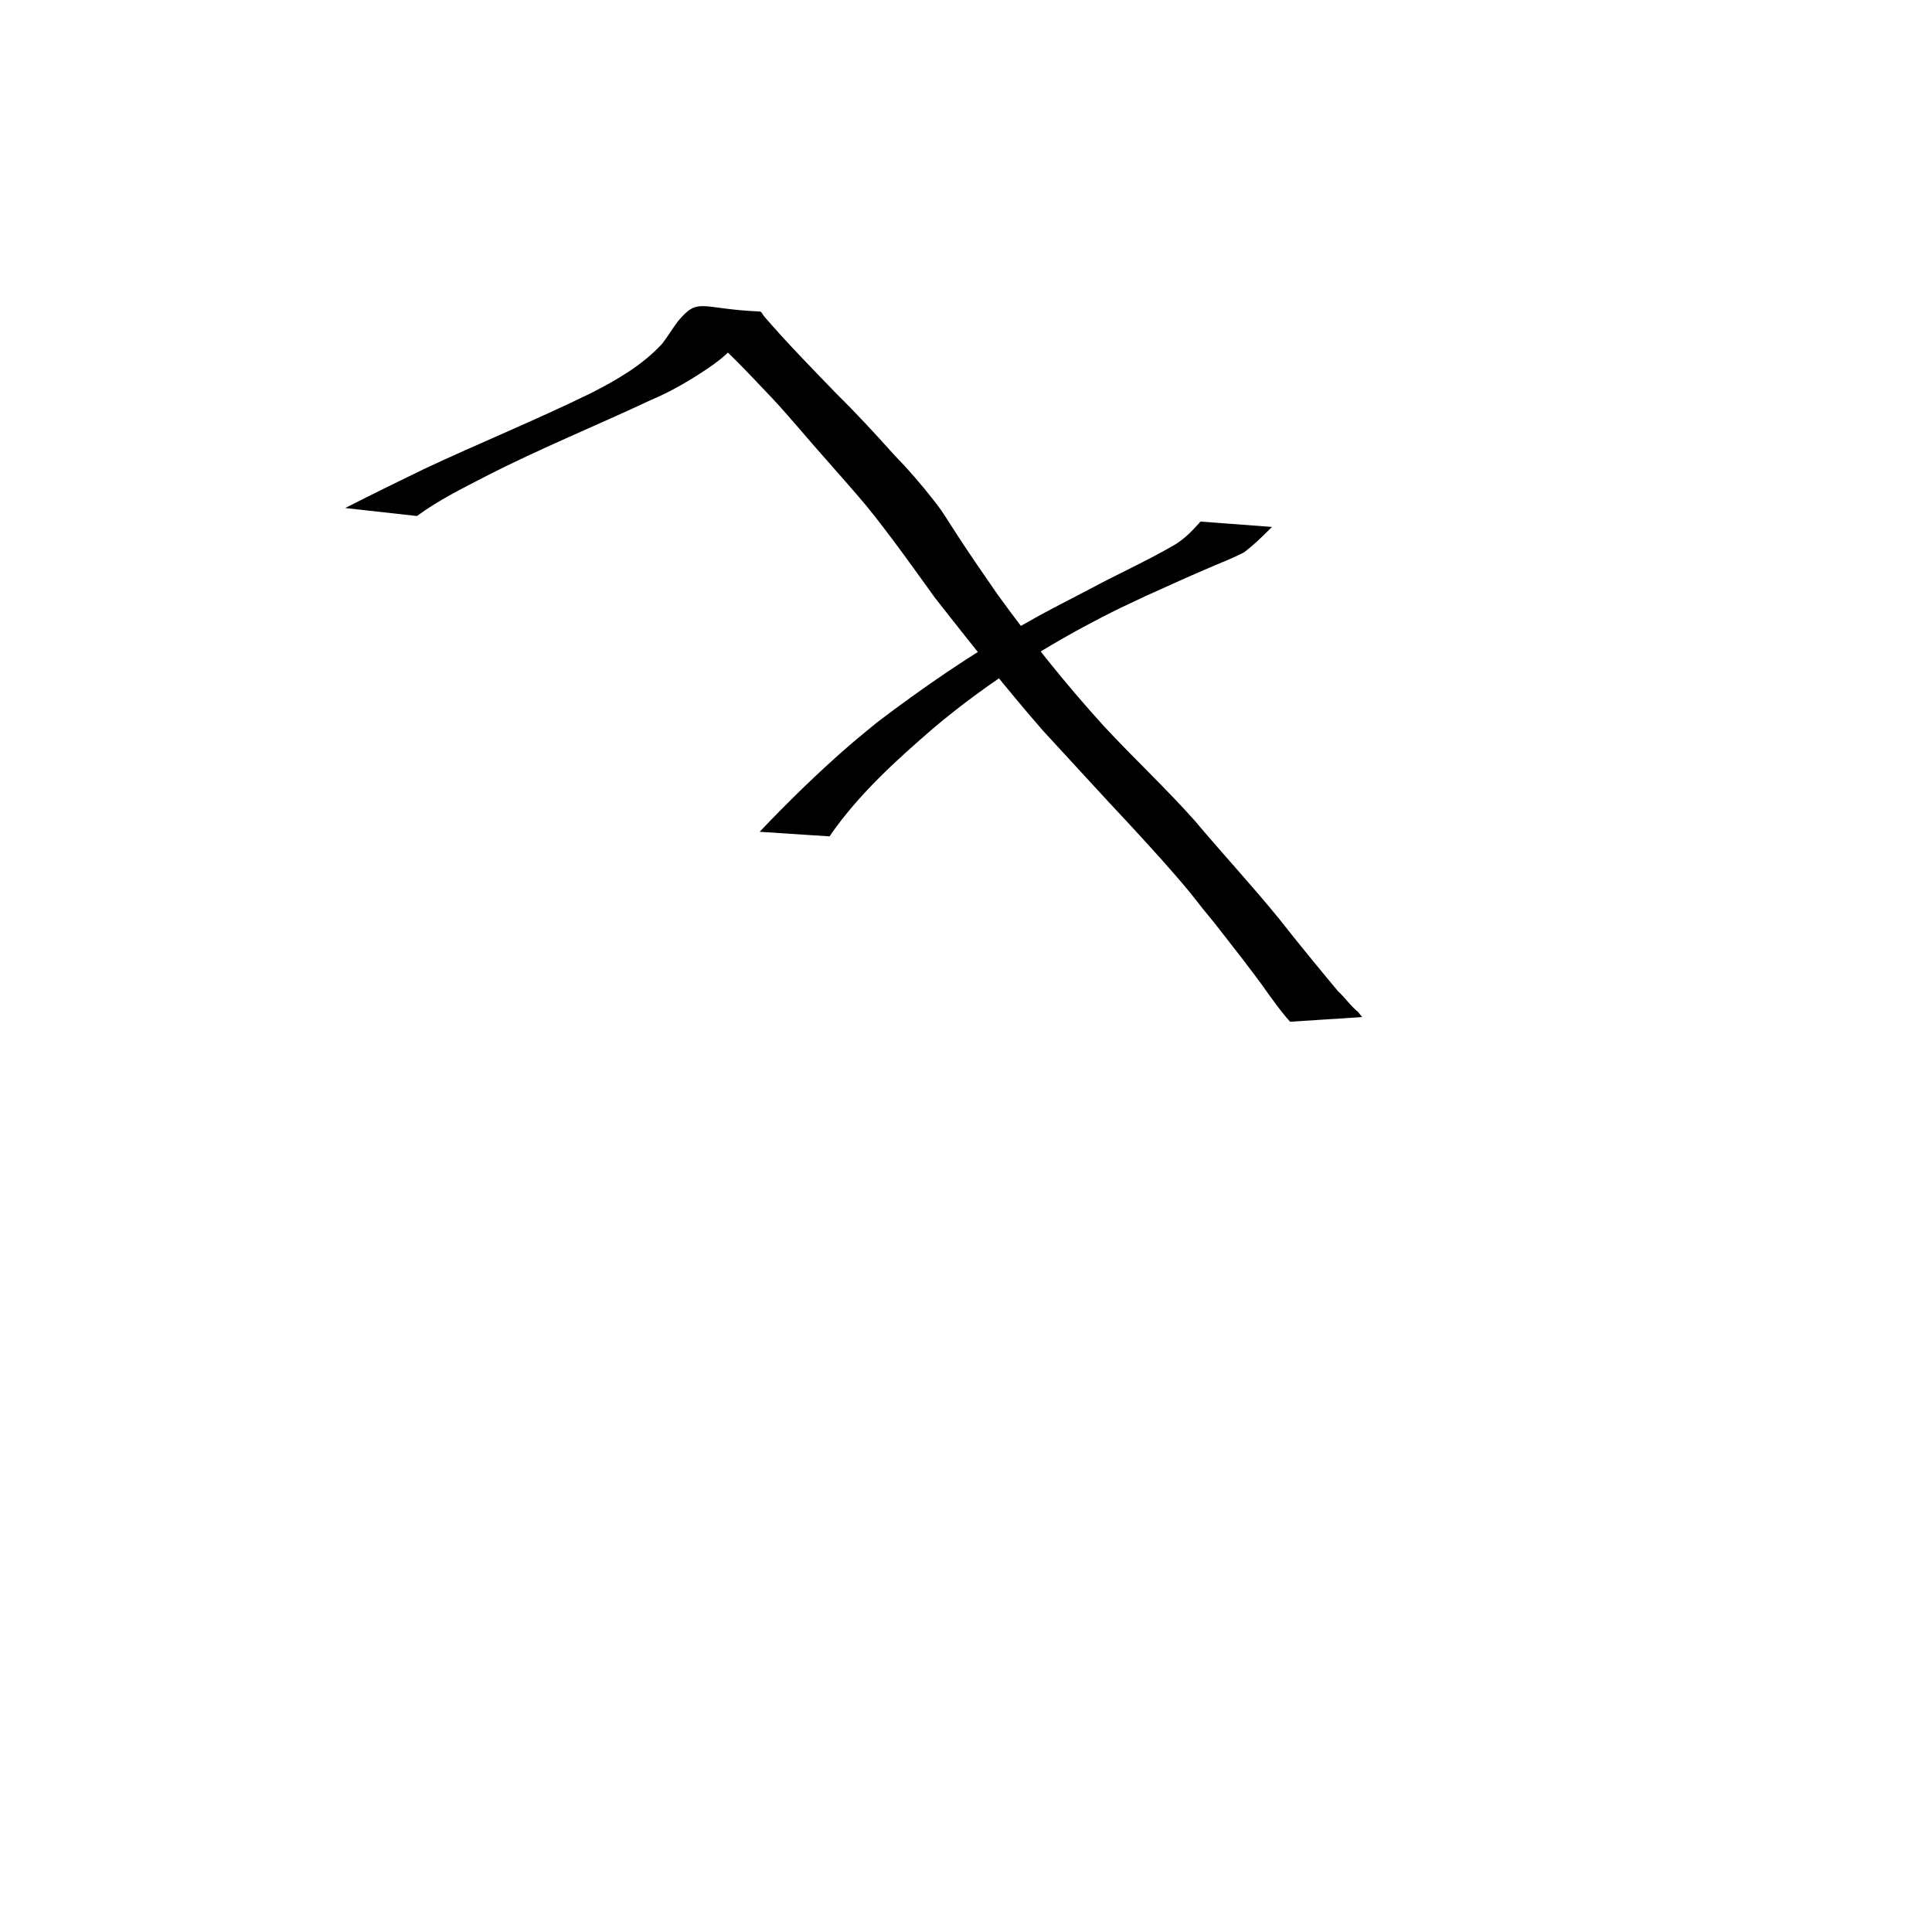
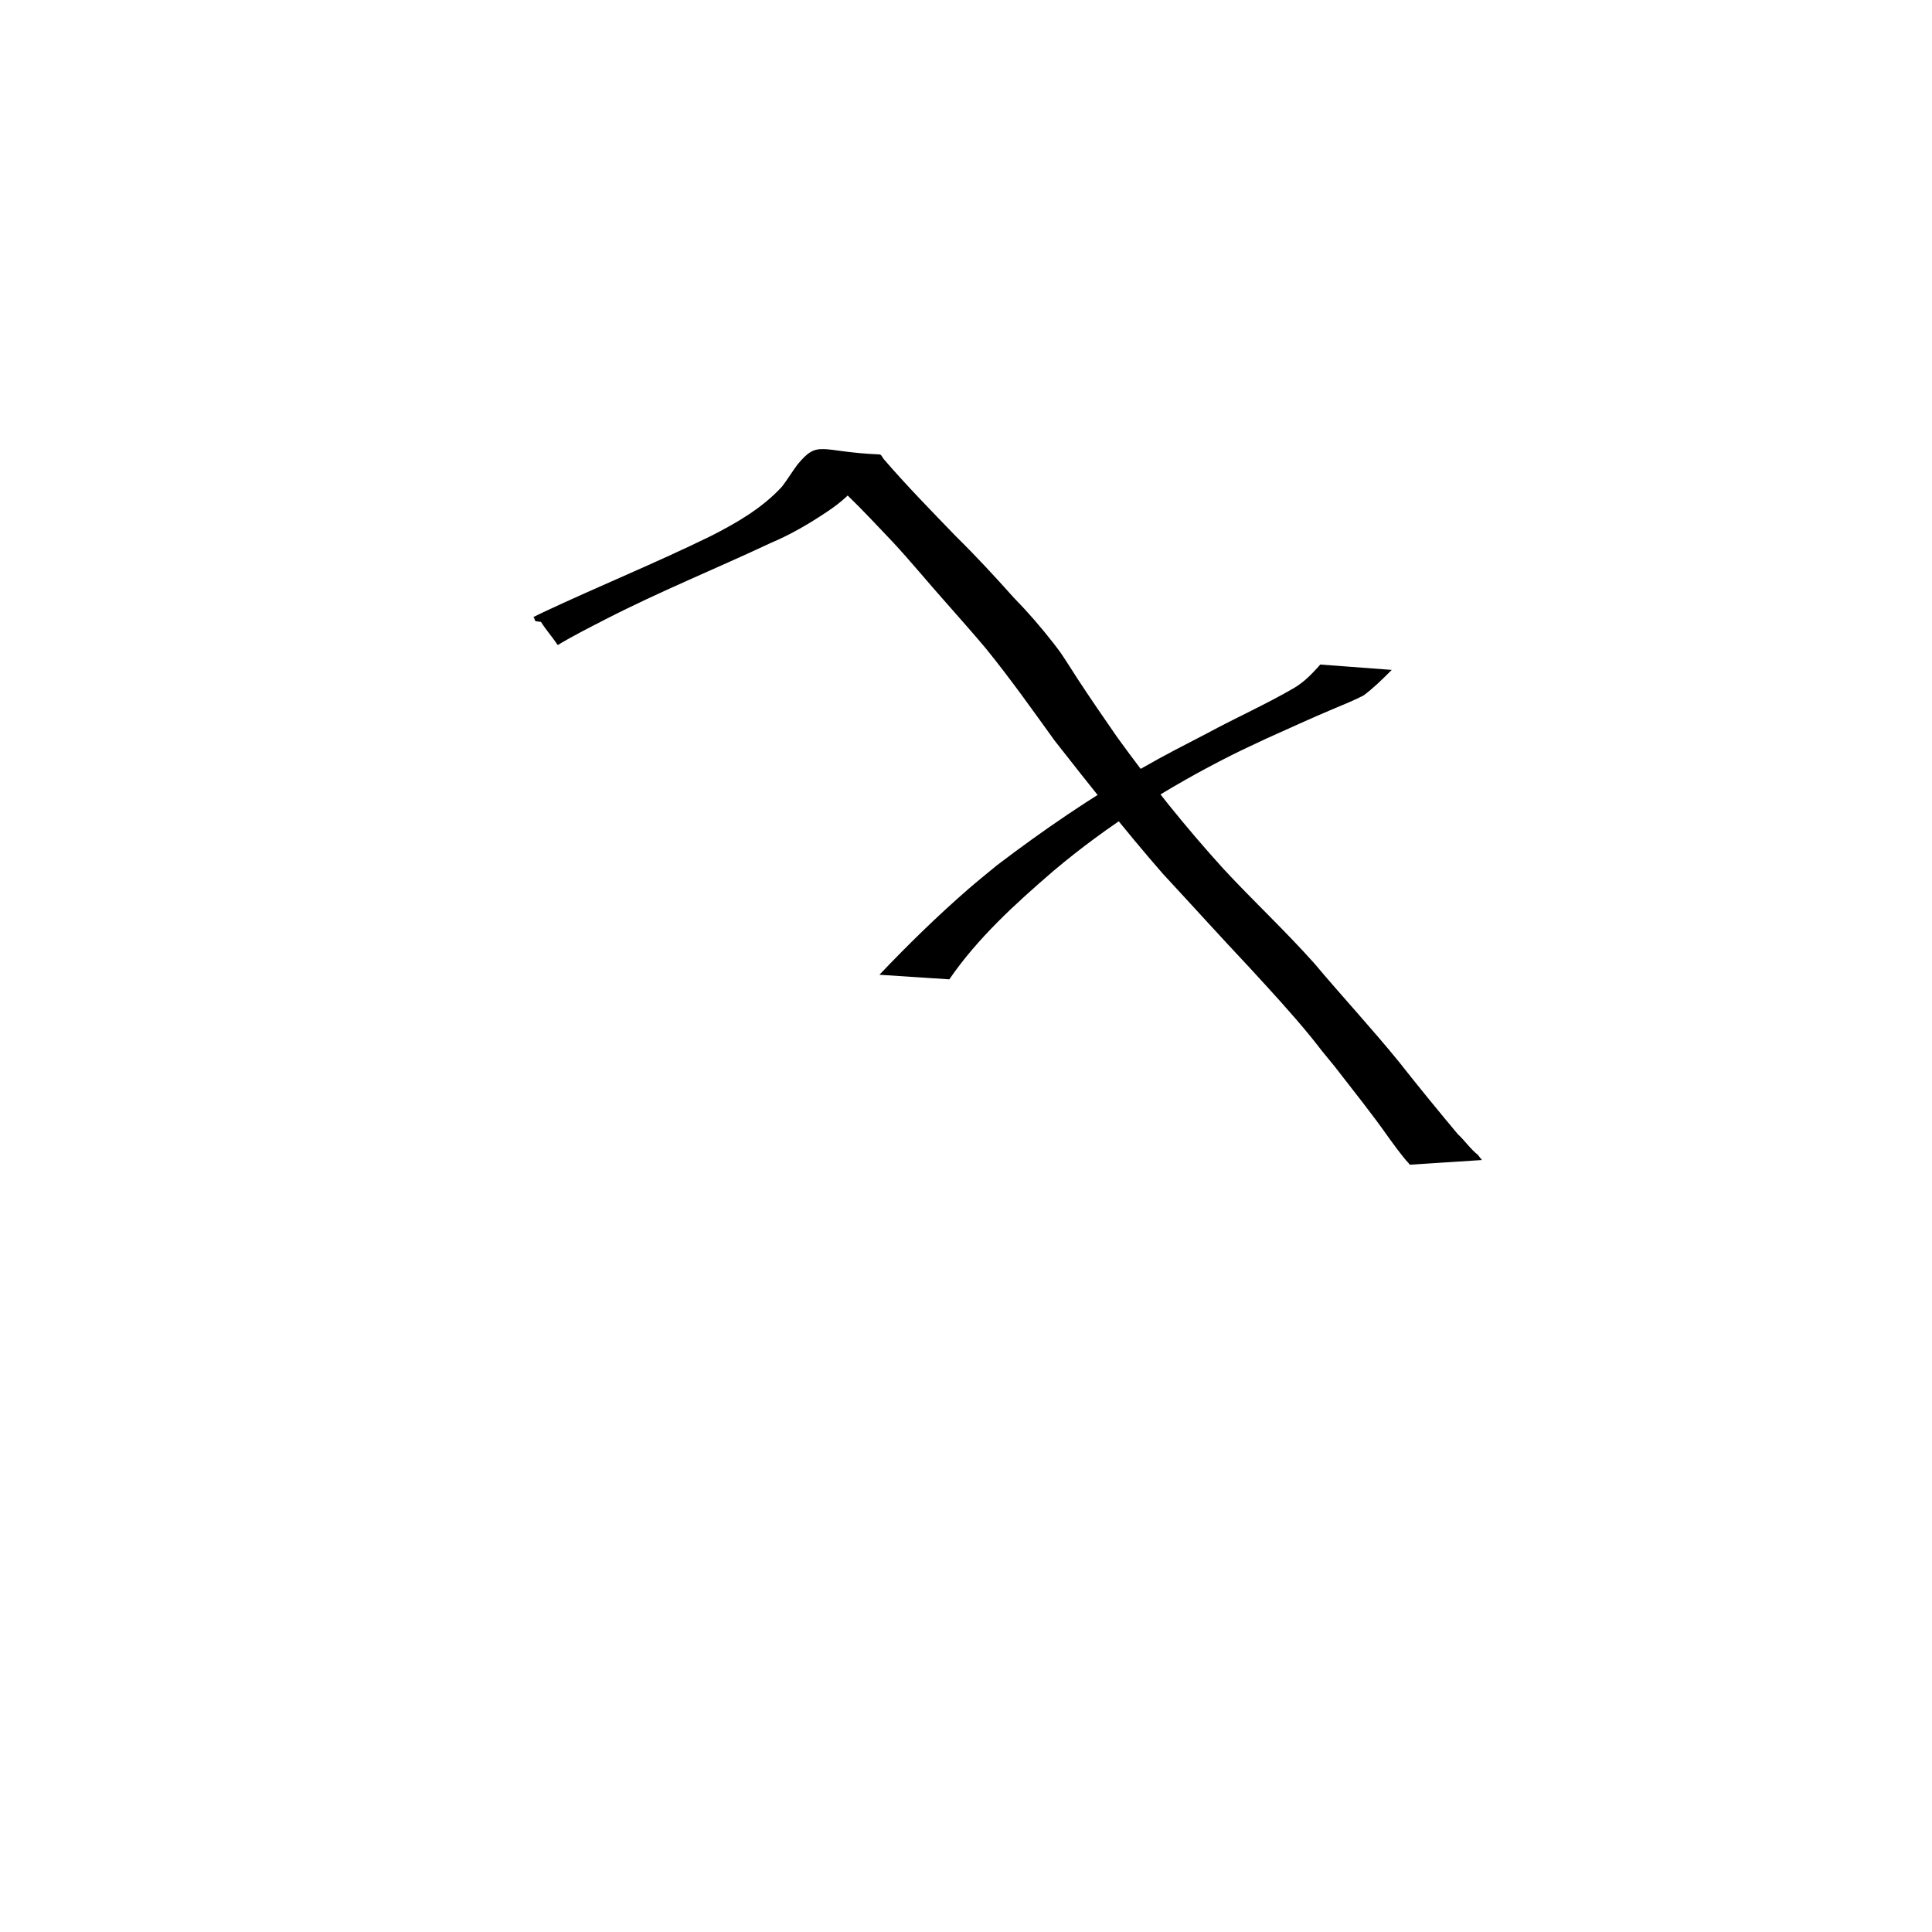
<svg xmlns="http://www.w3.org/2000/svg" width="1000" height="1000" viewBox="0 0 264.583 264.583" version="1.1" id="svg1">
  <defs id="defs1" />
-   <path style="fill:#000000;stroke-width:26.458" id="path5" d="m 57.099,70.666 c 2.95,-2.166 6.234,-3.792 9.478,-5.462 7.385,-3.791 15.089,-6.91 22.6,-10.439 2.676,-1.123 5.177,-2.591 7.587,-4.196 1.274,-0.848 2.385,-1.697 3.437,-2.8 0.836,-0.98 1.536,-2.061 2.358,-3.053 0.366,-0.209 0.567,-0.598 0.879,-0.864 0.075,-0.064 0.348,-0.158 0.25,-0.156 -10.1,0.195 -12.337,-0.587 -8.679,0.552 3.988,2.991 7.335,6.728 10.771,10.314 2.527,2.712 4.868,5.586 7.337,8.35 1.828,2.082 3.672,4.148 5.455,6.268 3.33,4.097 6.379,8.401 9.463,12.681 4.84,6.15 9.658,12.318 14.808,18.213 4.002,4.318 7.949,8.685 11.981,12.975 2.802,3.052 5.623,6.106 8.25,9.313 0.546,0.667 1.066,1.354 1.599,2.031 0.56,0.684 1.12,1.368 1.681,2.052 2.538,3.276 5.137,6.507 7.517,9.902 0.735,1.026 1.494,2.033 2.298,3.006 0.188,0.17 0.341,0.37 0.49,0.573 0,0 9.885,-0.639 9.885,-0.639 v 0 c -0.183,-0.239 -0.369,-0.477 -0.561,-0.71 -1.028,-0.813 -1.787,-1.96 -2.754,-2.843 -2.724,-3.264 -5.421,-6.55 -8.047,-9.894 -3.731,-4.584 -7.757,-8.919 -11.558,-13.444 -3.978,-4.469 -8.359,-8.545 -12.428,-12.931 -5.23,-5.746 -10.082,-11.832 -14.635,-18.128 -1.8,-2.607 -3.604,-5.21 -5.337,-7.861 -0.344,-0.527 -1.902,-2.984 -2.367,-3.648 -0.307,-0.438 -0.643,-0.855 -0.965,-1.282 -1.714,-2.207 -3.542,-4.314 -5.496,-6.311 -2.549,-2.855 -5.142,-5.657 -7.872,-8.343 -3.355,-3.478 -6.746,-6.93 -9.899,-10.593 -0.197,-0.214 -0.3,-0.63 -0.59,-0.642 -8.188,-0.339 -8.372,-2.08 -11.246,1.41 -0.724,0.977 -1.35,2.022 -2.091,2.986 -2.705,2.953 -6.223,4.985 -9.763,6.783 -7.537,3.69 -15.319,6.854 -22.916,10.418 -3.593,1.753 -7.191,3.503 -10.748,5.32 z" />
-   <path style="fill:#000000;stroke-width:26.458" id="path6" d="m 113.6,114.54 c 3.915,-5.697 9.088,-10.388 14.294,-14.874 7.423,-6.264 15.698,-11.468 24.366,-15.828 1.504,-0.757 3.039,-1.452 4.559,-2.178 3.148,-1.417 6.287,-2.859 9.469,-4.199 1.373,-0.578 2.726,-1.112 4.046,-1.801 1.287,-0.954 2.432,-2.071 3.563,-3.199 0.1,-0.1 0.2,-0.199 0.3,-0.299 0,0 -9.799,-0.735 -9.799,-0.735 v 0 c -0.083,0.097 -0.166,0.194 -0.248,0.291 -0.992,1.101 -2.05,2.166 -3.338,2.922 -3.832,2.234 -7.903,4.041 -11.801,6.152 -3.252,1.689 -5.935,3.042 -9.138,4.886 -6.905,3.973 -13.5,8.477 -19.831,13.306 -1.269,1.056 -2.561,2.085 -3.807,3.167 -4.265,3.707 -8.314,7.666 -12.204,11.762 z" />
+   <path id="path5" style="fill:#000000;stroke-width:26.458" d="m 112.823,61.505 c -1.429,-0.041 -2.193,0.395 -3.63,2.14 -0.724,0.977 -1.35,2.022 -2.091,2.986 -2.705,2.953 -6.223,4.986 -9.763,6.783 -7.537,3.69 -15.319,6.854 -22.916,10.418 -0.458,0.224 -0.917,0.447 -1.375,0.67 0.03,0.029 0.057,0.066 0.082,0.11 0.003,-2.96e-4 0.005,-7.37e-4 0.008,-0.001 h 5.16e-4 v 5.17e-4 c 0.003,0.004 0.009,0.022 0.019,0.052 0.046,0.093 0.087,0.213 0.134,0.357 0.014,0.005 0.029,0.02 0.046,0.044 0.248,0.042 0.497,0.085 0.741,0.098 0.695,1.102 1.578,2.09 2.303,3.176 2.139,-1.29 4.379,-2.413 6.6,-3.556 7.385,-3.791 15.089,-6.91 22.6,-10.439 2.676,-1.123 5.177,-2.591 7.587,-4.196 1.068,-0.711 2.022,-1.424 2.922,-2.285 2.099,2.024 4.081,4.177 6.093,6.278 2.527,2.712 4.868,5.586 7.337,8.35 1.828,2.082 3.672,4.148 5.454,6.268 3.33,4.097 6.379,8.401 9.463,12.681 4.84,6.15 9.658,12.318 14.808,18.213 4.002,4.318 7.948,8.685 11.981,12.974 2.802,3.052 5.623,6.106 8.25,9.313 0.546,0.667 1.066,1.354 1.599,2.031 0.56,0.684 1.12,1.368 1.681,2.052 2.538,3.276 5.137,6.507 7.517,9.902 0.735,1.026 1.494,2.033 2.299,3.006 0.188,0.17 0.341,0.37 0.49,0.573 l 9.885,-0.639 c -0.183,-0.239 -0.369,-0.477 -0.561,-0.71 -1.028,-0.813 -1.786,-1.961 -2.753,-2.844 -2.724,-3.264 -5.421,-6.55 -8.047,-9.893 -3.731,-4.584 -7.757,-8.918 -11.558,-13.444 -3.978,-4.469 -8.359,-8.545 -12.428,-12.931 -5.23,-5.746 -10.082,-11.831 -14.635,-18.128 -1.8,-2.607 -3.603,-5.21 -5.337,-7.862 -0.344,-0.527 -1.902,-2.984 -2.367,-3.648 -0.307,-0.438 -0.643,-0.854 -0.965,-1.282 -1.714,-2.207 -3.542,-4.314 -5.496,-6.311 -2.549,-2.855 -5.142,-5.657 -7.872,-8.344 -3.355,-3.478 -6.746,-6.929 -9.899,-10.593 -0.197,-0.214 -0.3,-0.63 -0.591,-0.642 -4.094,-0.169 -6.187,-0.689 -7.616,-0.731 z" />
+   <path style="fill:#000000;stroke-width:26.458" id="path6" d="m 130.004,134.119 c 3.915,-5.697 9.088,-10.388 14.294,-14.874 7.423,-6.264 15.698,-11.468 24.366,-15.828 1.504,-0.757 3.039,-1.452 4.559,-2.178 3.148,-1.417 6.287,-2.859 9.469,-4.199 1.373,-0.578 2.726,-1.112 4.046,-1.801 1.287,-0.954 2.432,-2.071 3.563,-3.199 0.1,-0.1 0.2,-0.199 0.3,-0.299 0,0 -9.799,-0.735 -9.799,-0.735 v 0 c -0.083,0.097 -0.166,0.194 -0.248,0.291 -0.992,1.101 -2.05,2.166 -3.338,2.922 -3.832,2.234 -7.903,4.041 -11.801,6.152 -3.252,1.689 -5.935,3.042 -9.138,4.886 -6.905,3.973 -13.5,8.477 -19.831,13.306 -1.269,1.056 -2.561,2.085 -3.807,3.167 -4.265,3.707 -8.314,7.666 -12.204,11.762 z" />
</svg>
